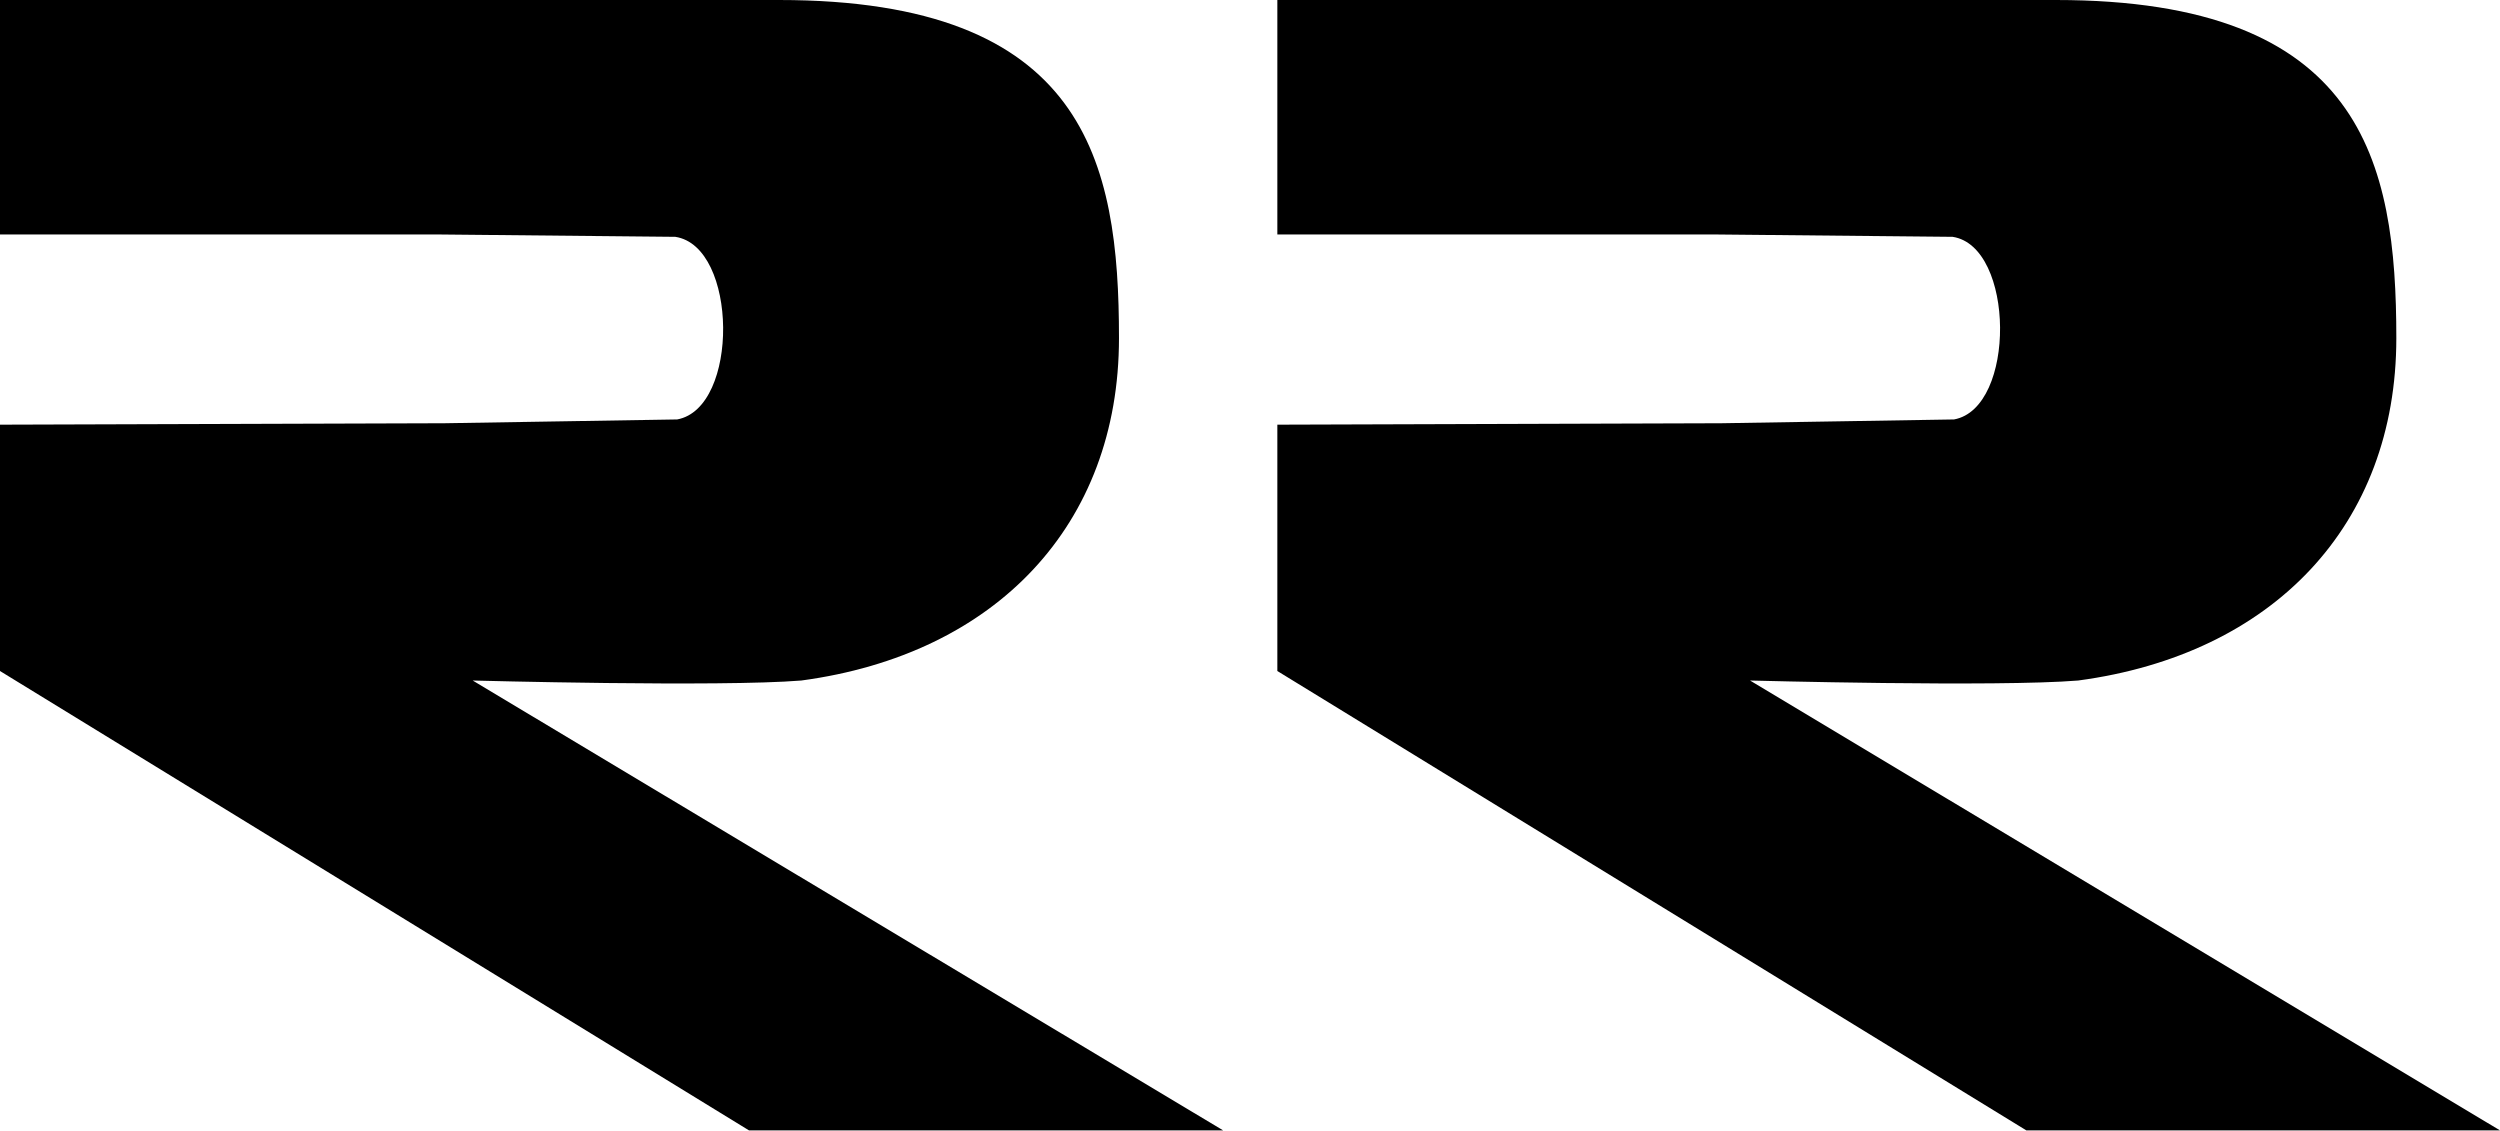
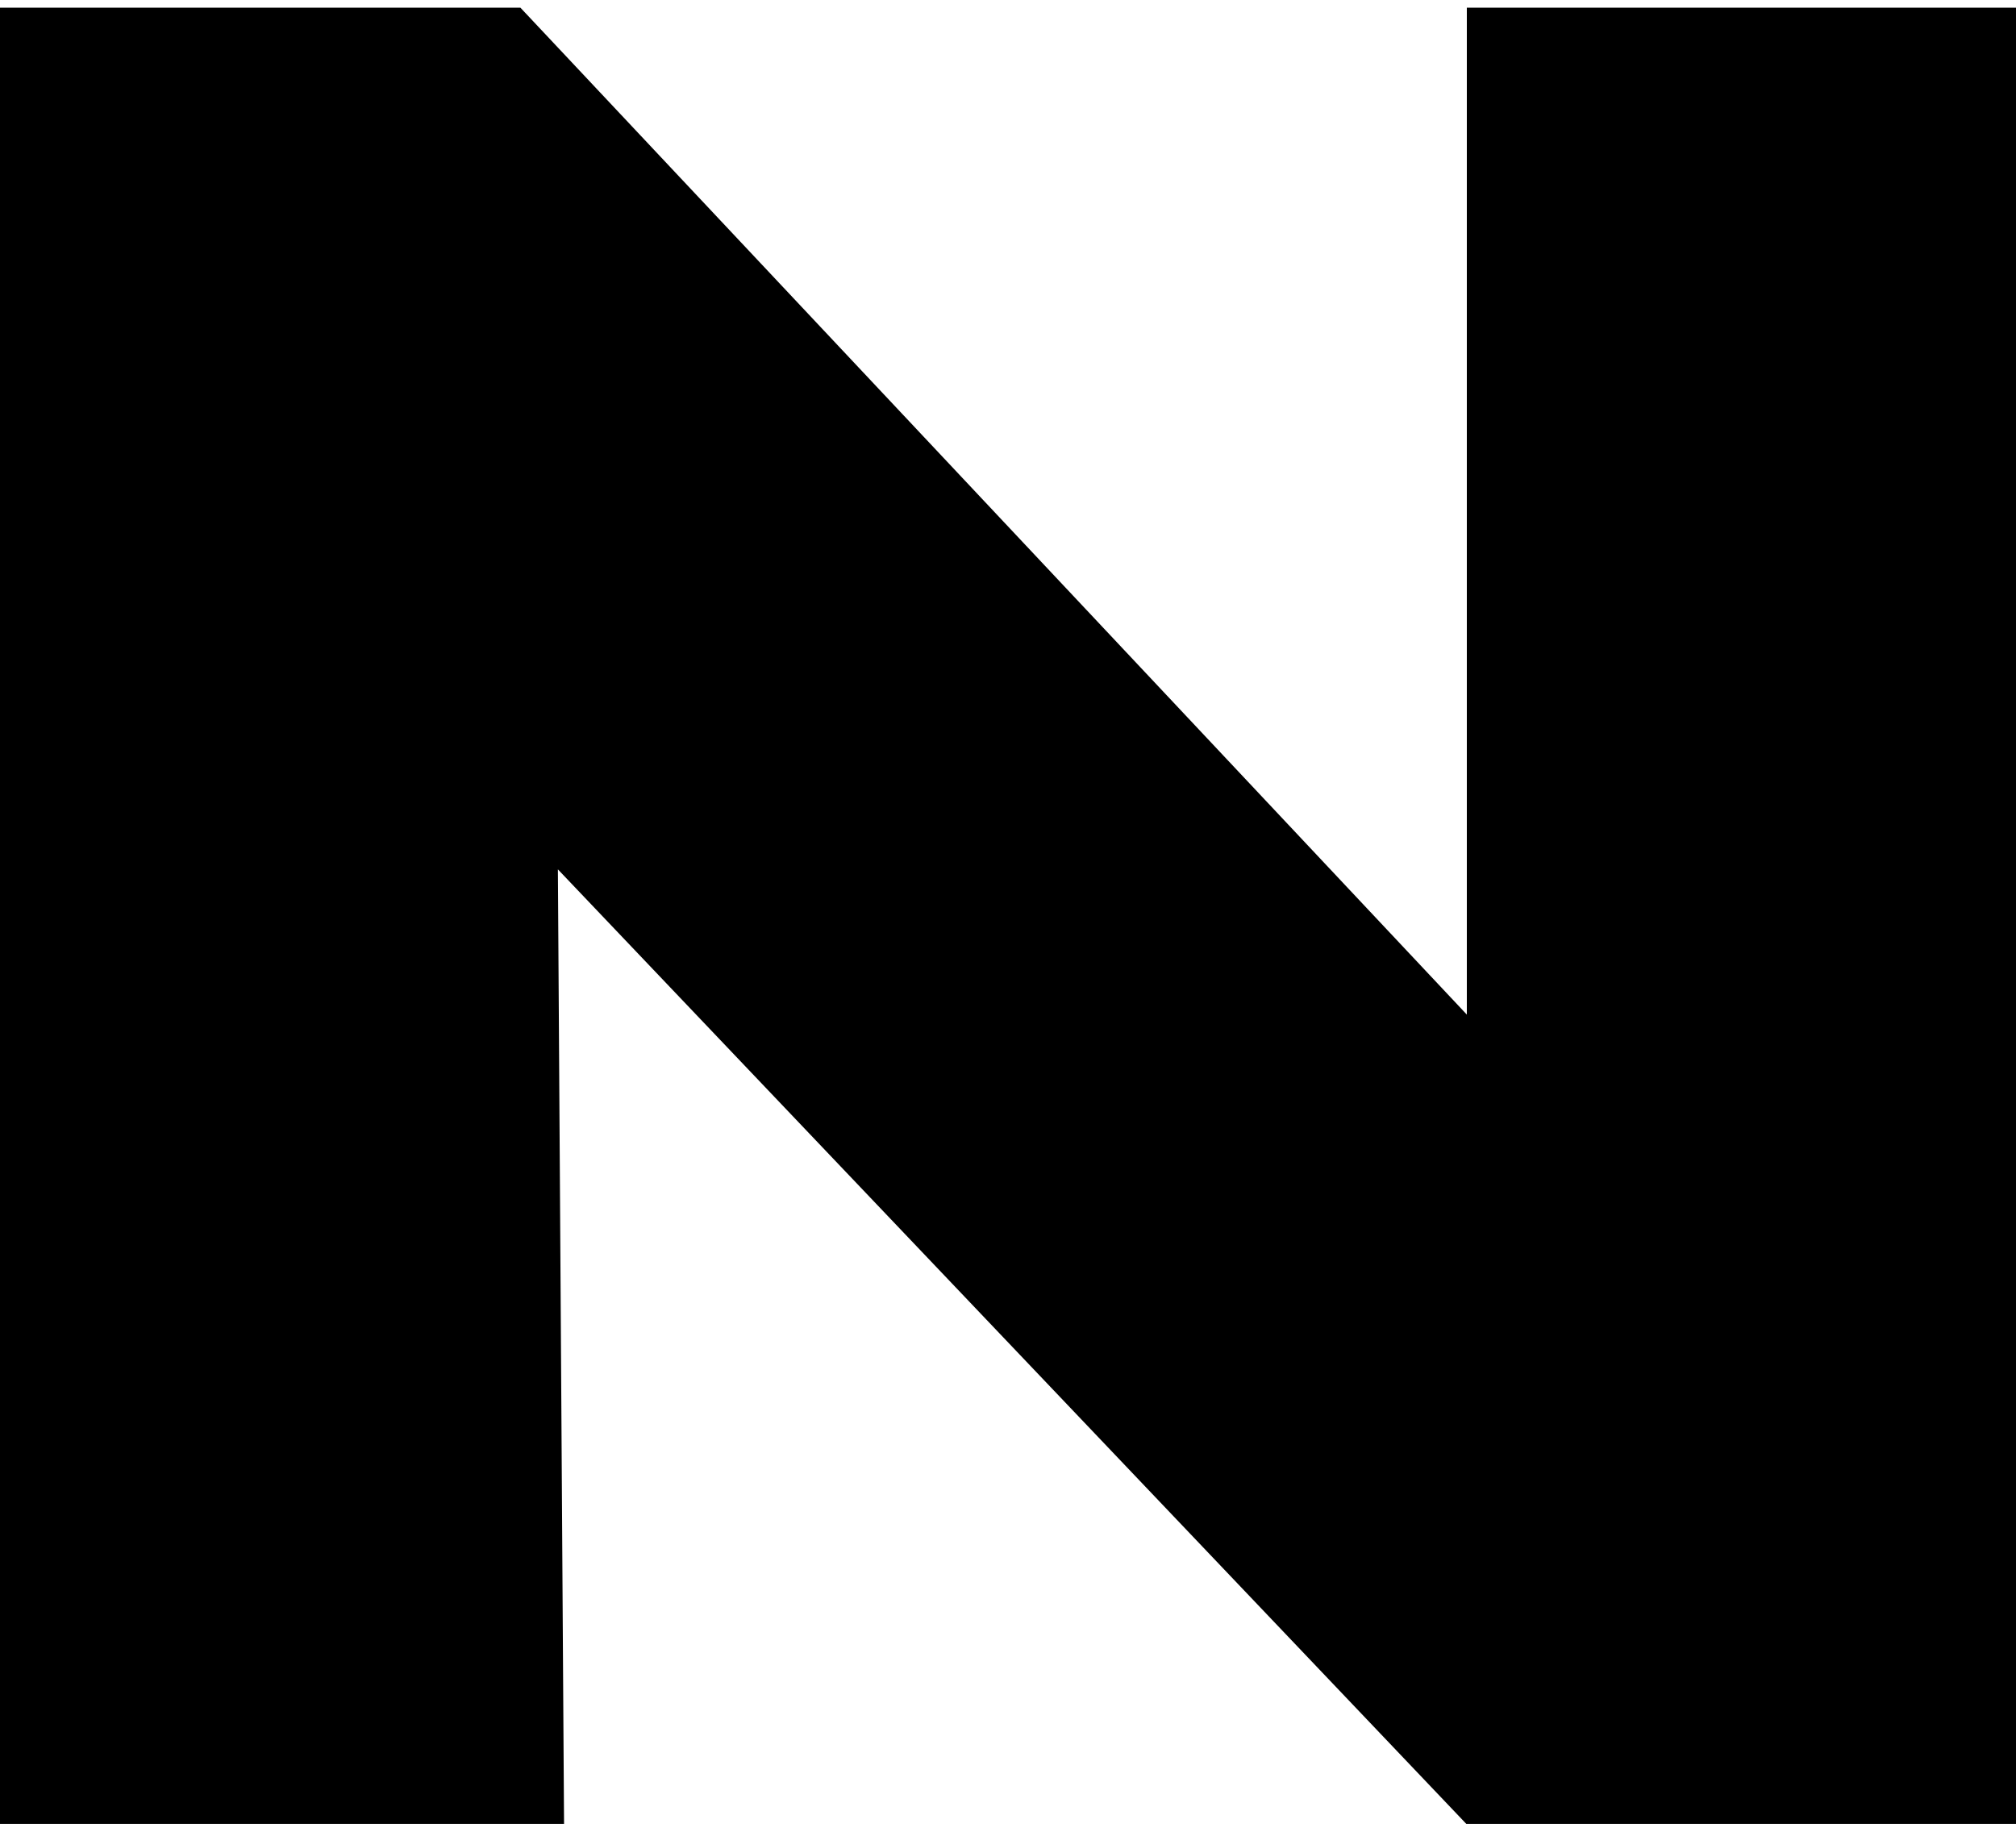
- <svg xmlns="http://www.w3.org/2000/svg" viewBox="0 0 52.57 23.77" fill="#000000">
-   <path fill-rule="nonzero" d="M16.85 14.31C20.94 13.76 23.53 11.04 23.53 7.11C23.53 3.39 22.83 0.00 16.38 0.00L0.00 0.00L0.00 4.93L9.18 4.93L14.20 4.98C15.52 5.18 15.55 8.58 14.24 8.82L9.35 8.90L0.00 8.93L0.00 14.11L15.75 23.77L25.72 23.77L9.94 14.31C9.94 14.31 15.14 14.45 16.85 14.31Z" />
-   <path fill-rule="nonzero" d="M43.70 14.31C47.80 13.76 50.39 11.04 50.39 7.11C50.39 3.39 49.68 0.00 43.23 0.00L26.86 0.00L26.86 4.93L36.03 4.93L41.06 4.98C42.37 5.18 42.40 8.58 41.09 8.82L36.20 8.90L26.86 8.93L26.86 14.11L42.61 23.77L52.57 23.77L36.80 14.31C36.80 14.31 42.00 14.45 43.70 14.31Z" />
+ <svg xmlns="http://www.w3.org/2000/svg" viewBox="0 0 39.28 35.69" fill="#000000">
+   <path d="M39.28 0.15L39.28 35.54L28.57 35.54L10.87 16.94L10.99 35.54L0.00 35.54L0.00 0.15L10.14 0.15L10.77 0.82L28.58 19.77L28.58 0.15L39.28 0.15Z" />
</svg>
